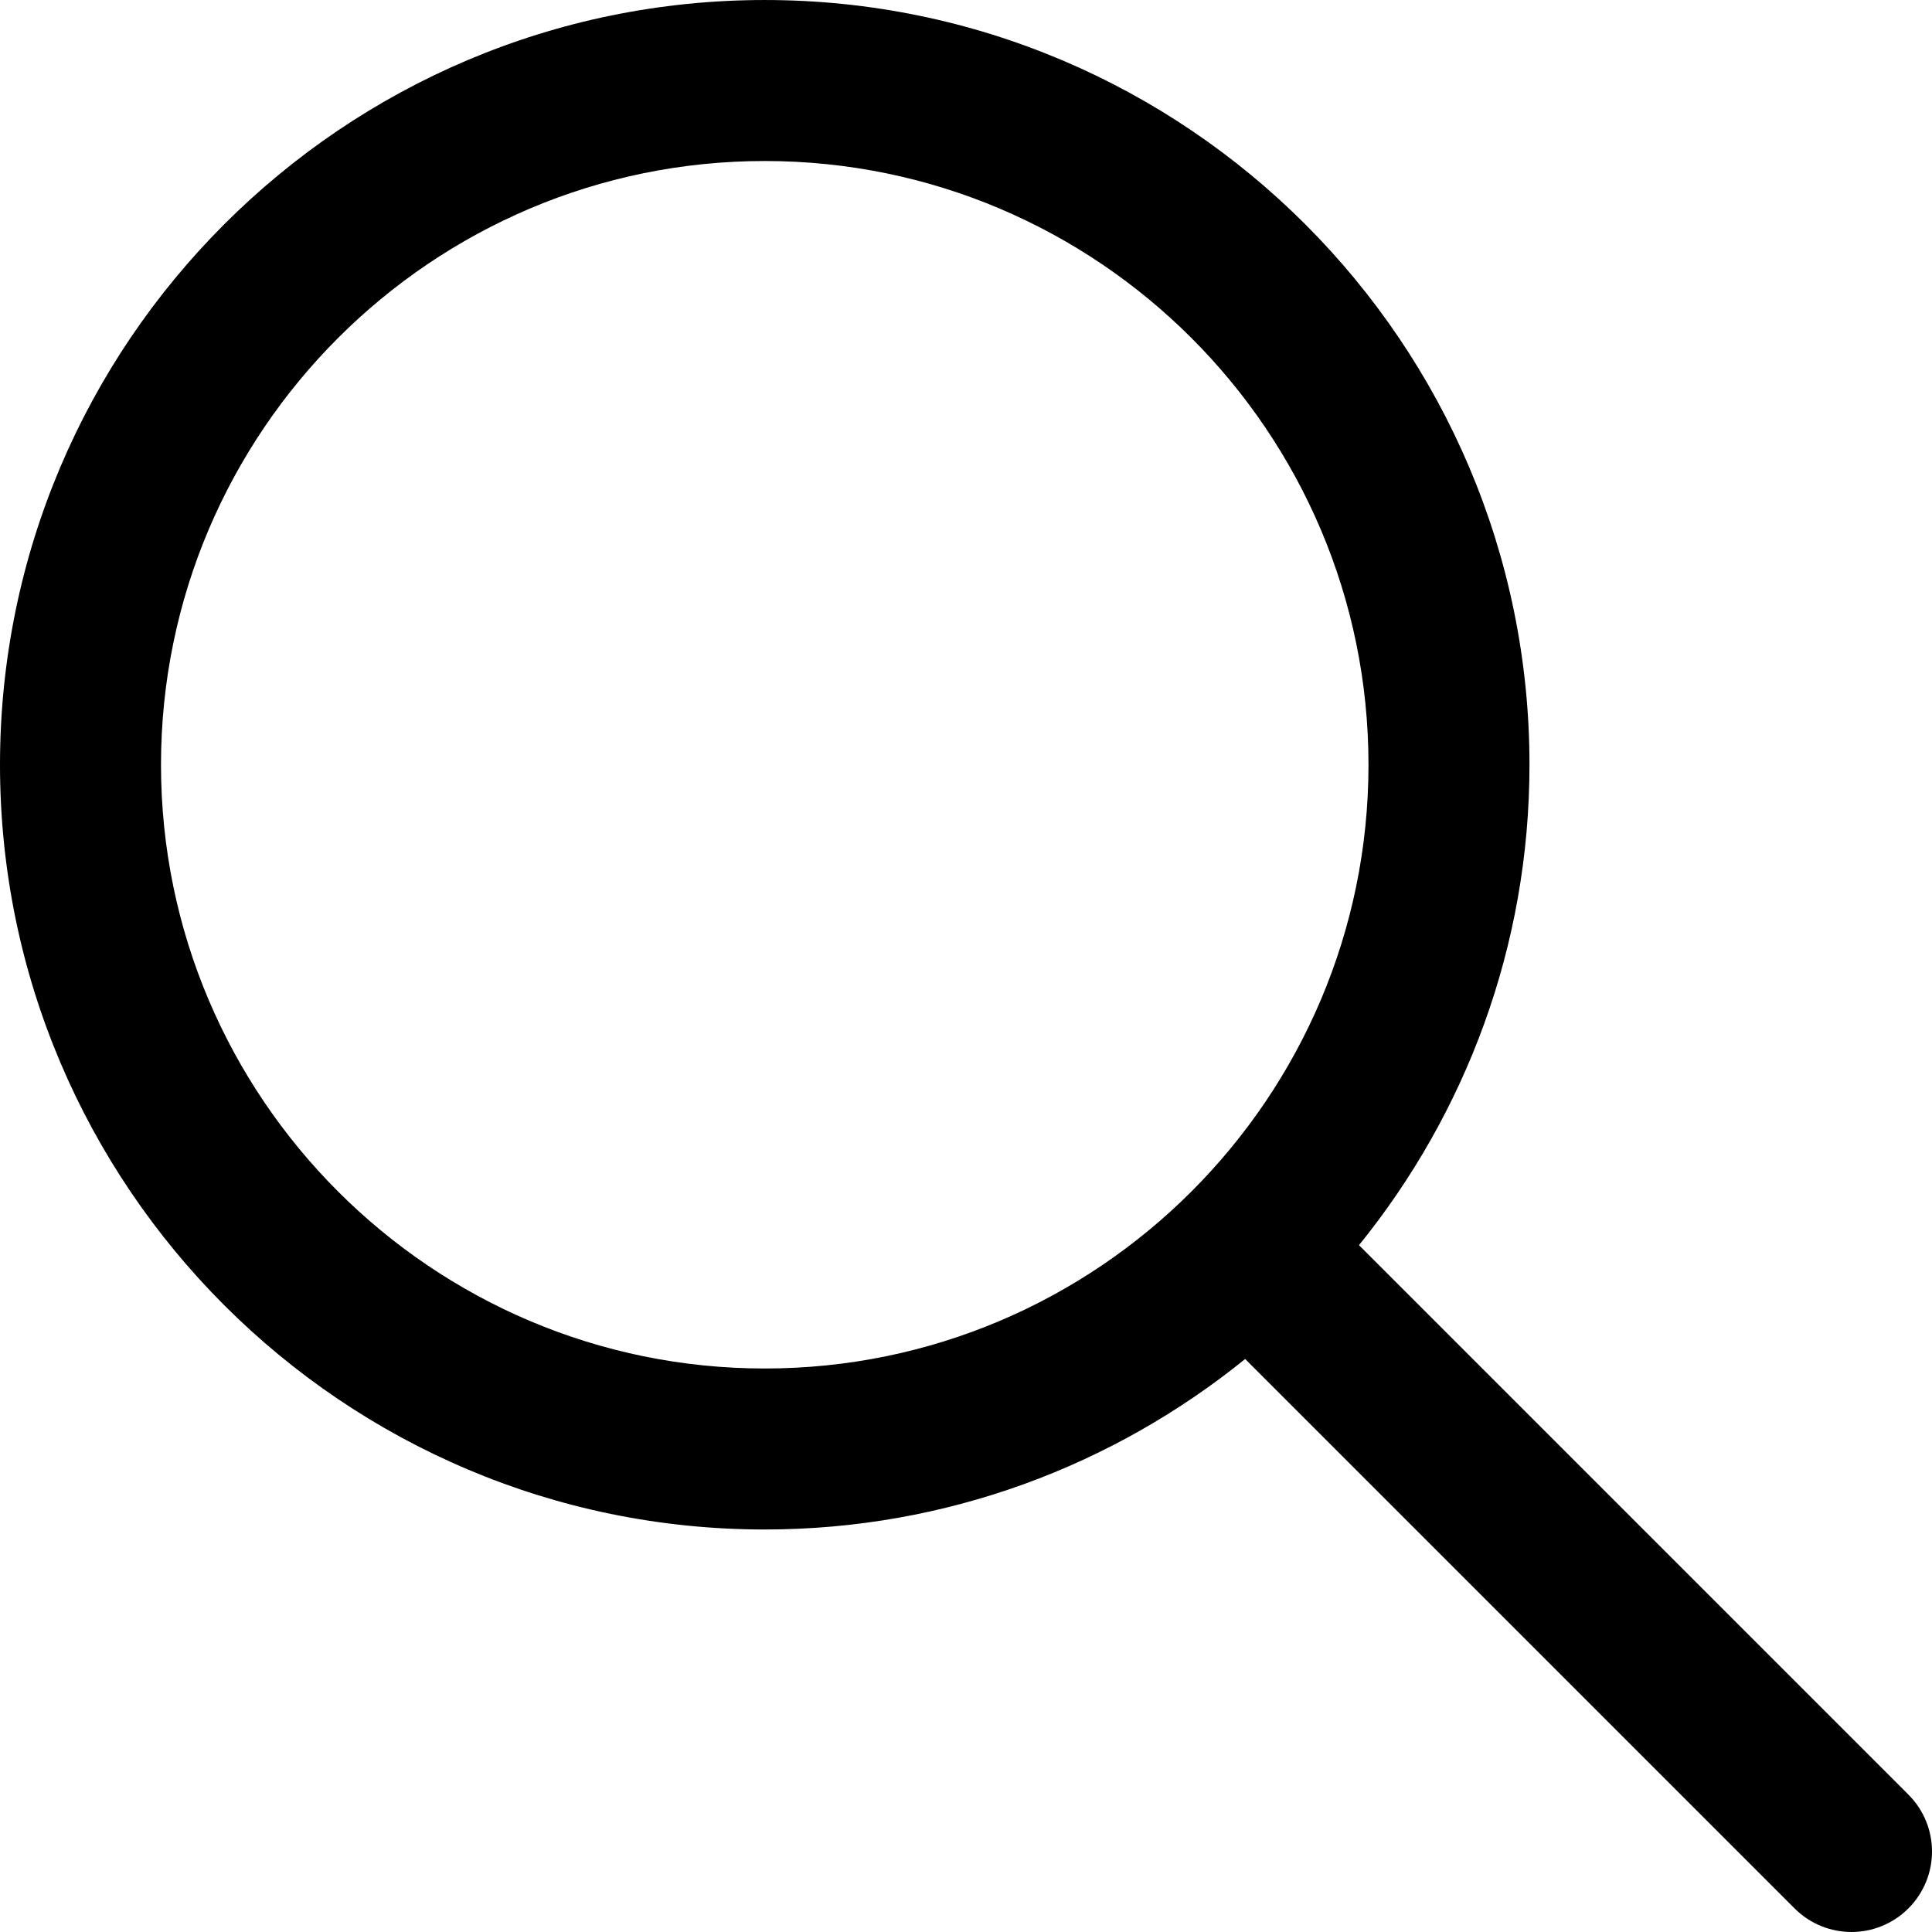
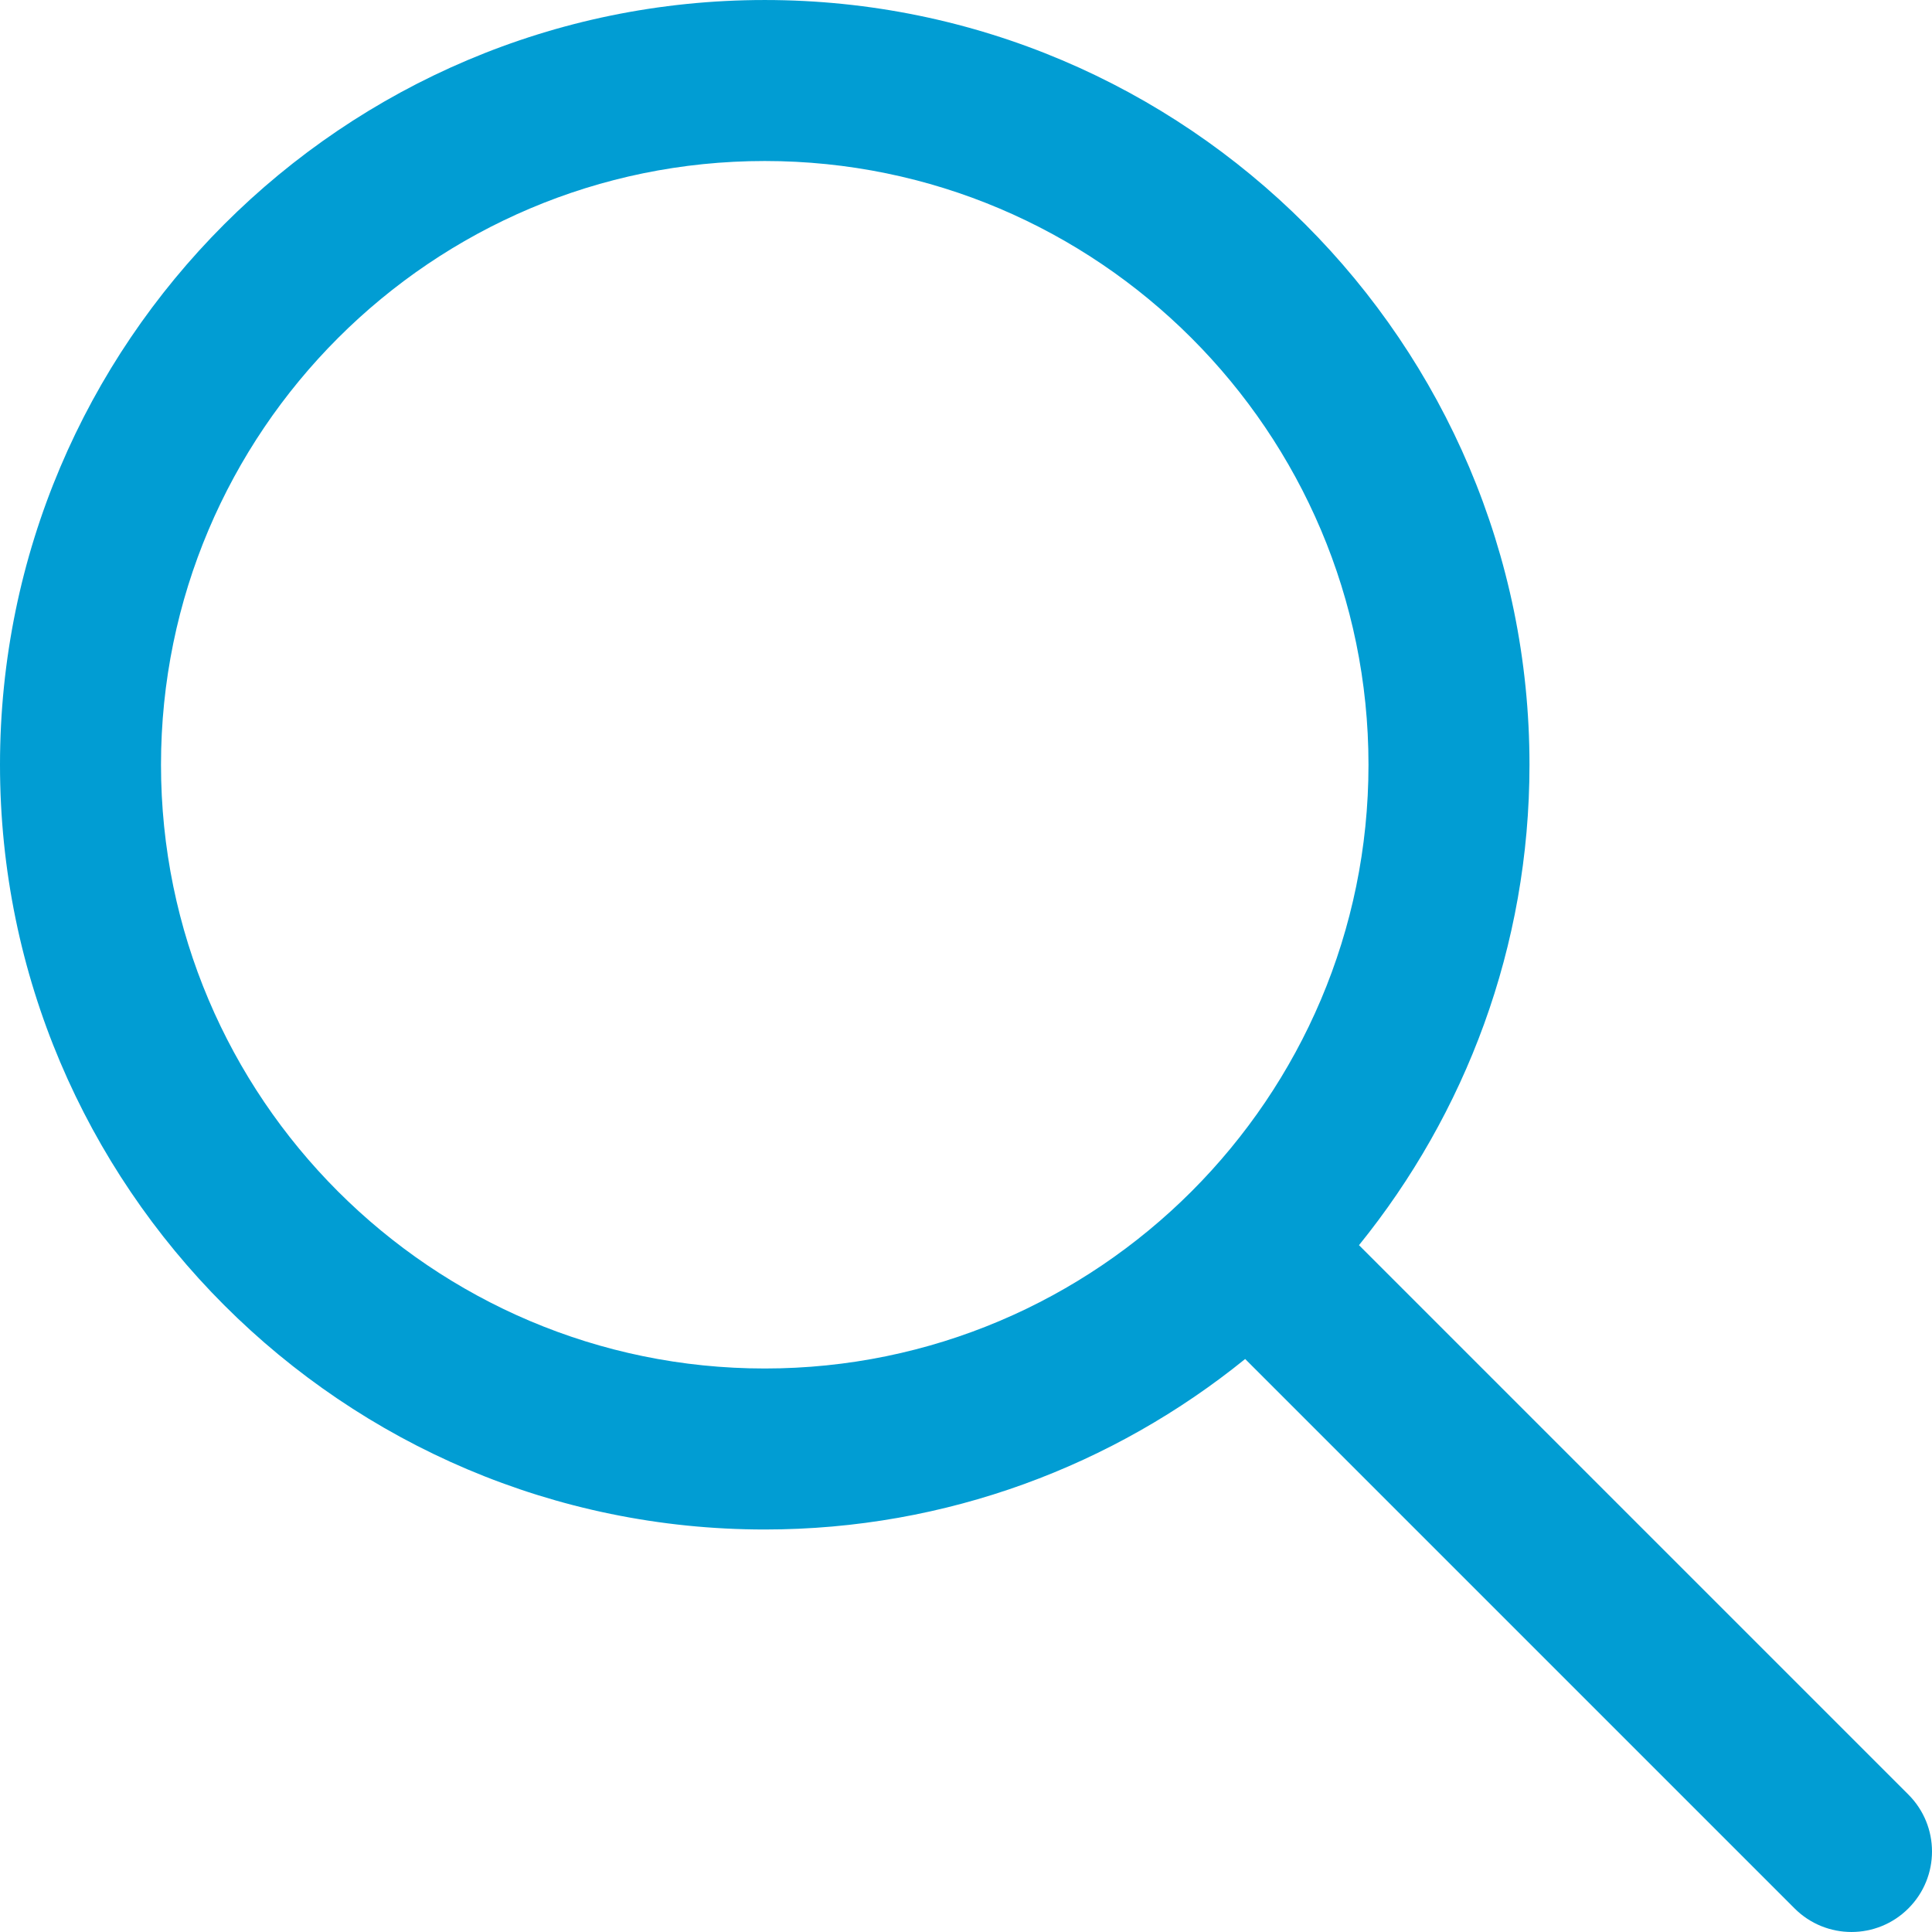
- <svg xmlns="http://www.w3.org/2000/svg" version="1.1" id="Capa_1" x="0px" y="0px" viewBox="0 0 512.005 512.005" style="enable-background:new 0 0 512.005 512.005;" xml:space="preserve">
+ <svg xmlns="http://www.w3.org/2000/svg" version="1.1" id="Capa_1" x="0px" y="0px" viewBox="0 0 512.005 512.005" fill="#019dd3" style="enable-background:new 0 0 512.005 512.005;" xml:space="preserve">
  <g>
    <g>
      <path d="M505.749,475.587l-145.6-145.6c28.203-34.837,45.184-79.104,45.184-127.317c0-111.744-90.923-202.667-202.667-202.667    S0,90.925,0,202.669s90.923,202.667,202.667,202.667c48.213,0,92.48-16.981,127.317-45.184l145.6,145.6    c4.16,4.16,9.621,6.251,15.083,6.251s10.923-2.091,15.083-6.251C514.091,497.411,514.091,483.928,505.749,475.587z     M202.667,362.669c-88.235,0-160-71.765-160-160s71.765-160,160-160s160,71.765,160,160S290.901,362.669,202.667,362.669z" />
    </g>
  </g>
  <g>
</g>
  <g>
</g>
  <g>
</g>
  <g>
</g>
  <g>
</g>
  <g>
</g>
  <g>
</g>
  <g>
</g>
  <g>
</g>
  <g>
</g>
  <g>
</g>
  <g>
</g>
  <g>
</g>
  <g>
</g>
  <g>
</g>
</svg>
